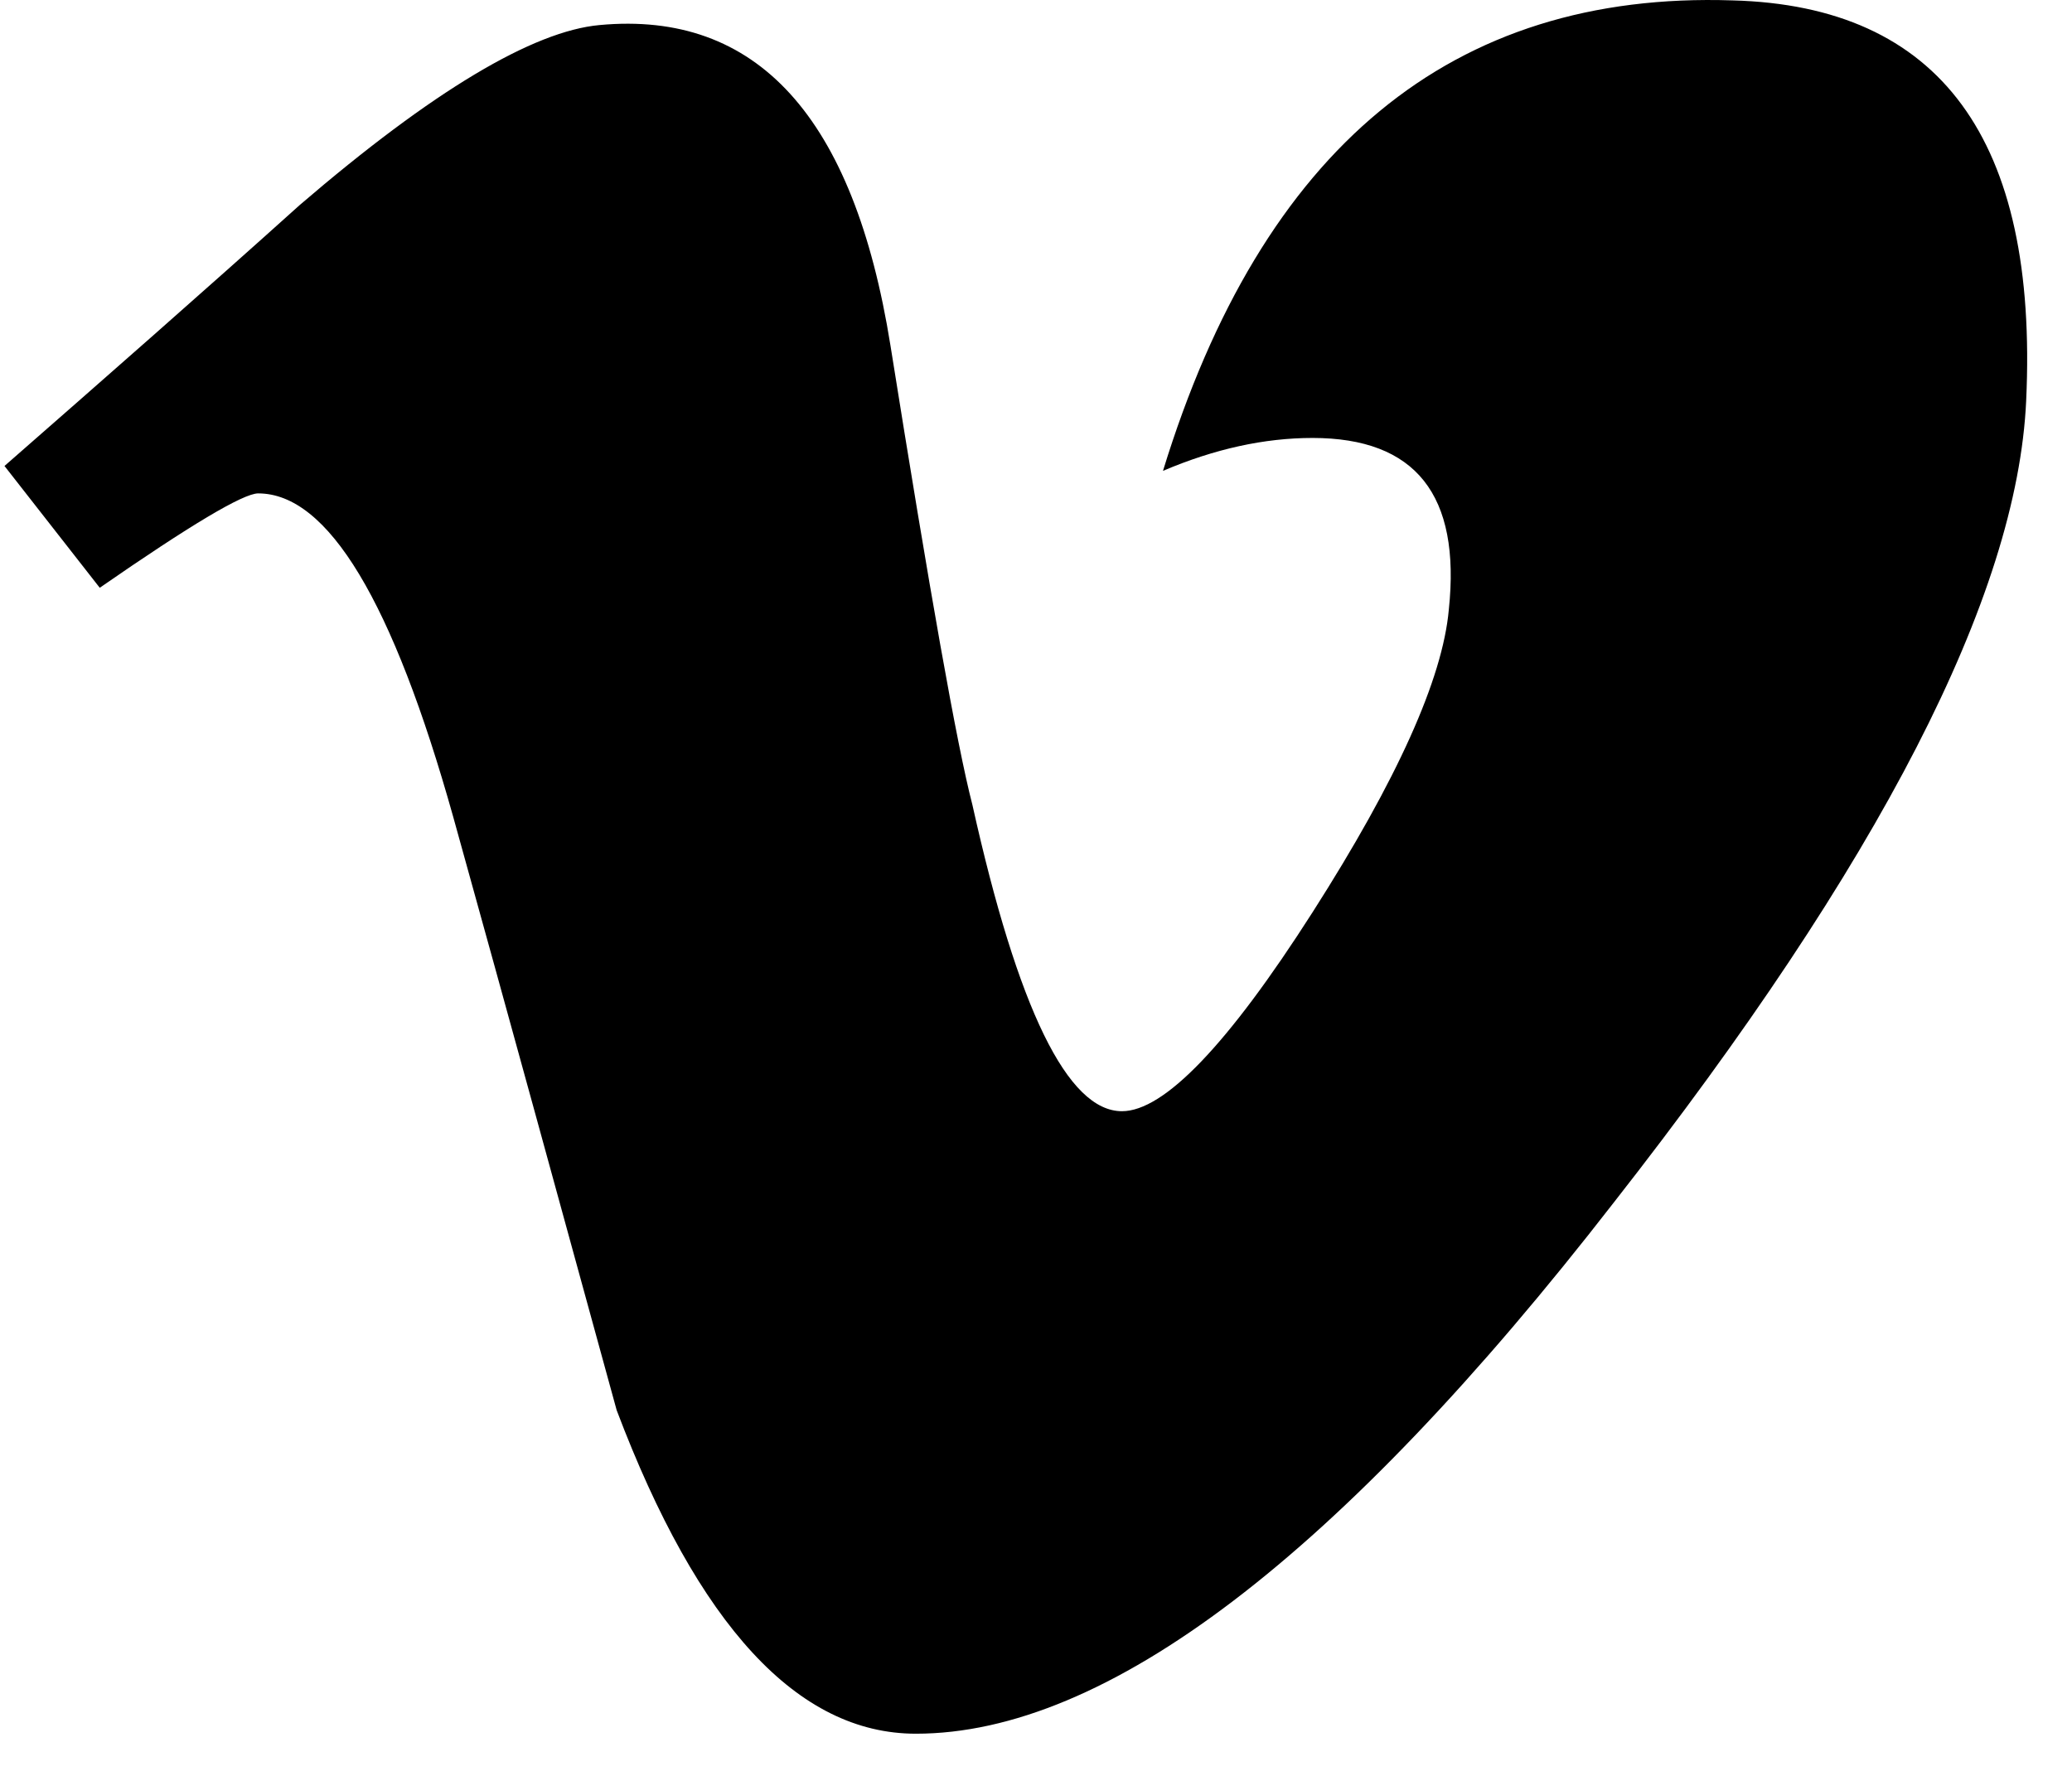
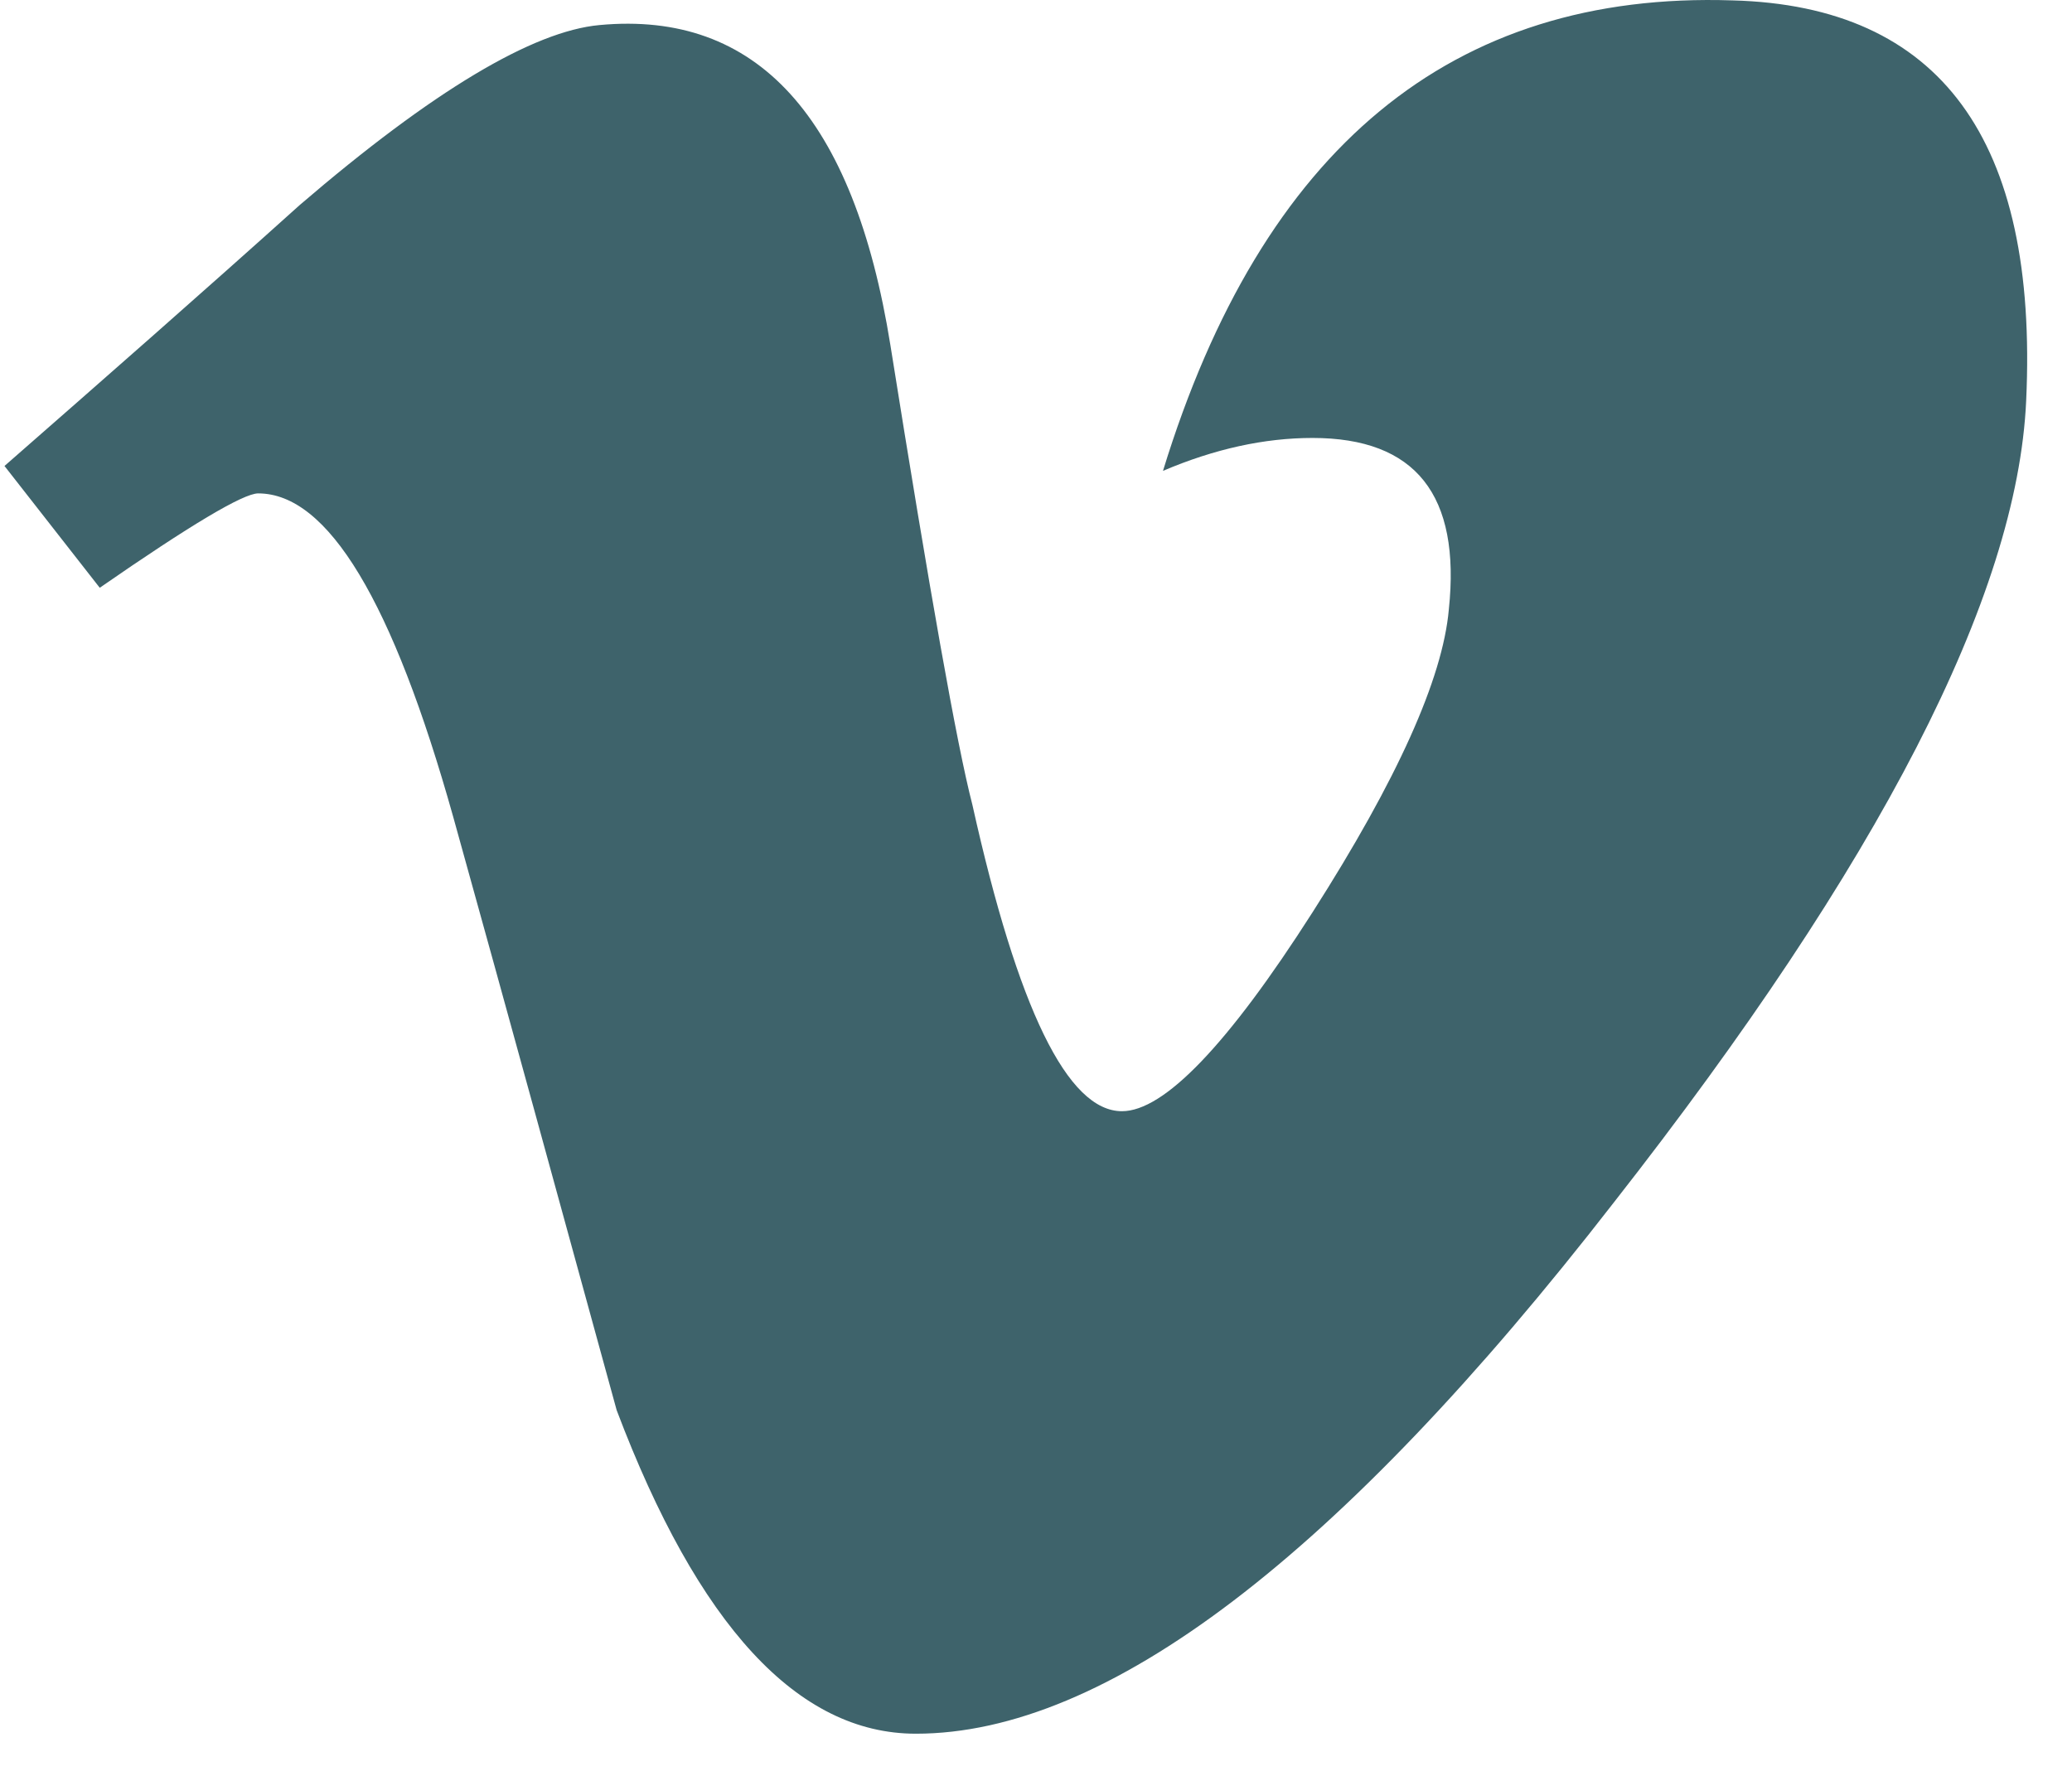
<svg xmlns="http://www.w3.org/2000/svg" width="42" height="36" viewBox="0 0 42 36" fill="none">
-   <path d="M41.071 8.124C40.891 12.081 38.103 17.495 32.715 24.373C27.145 31.554 22.426 35.145 18.564 35.145C16.172 35.145 14.152 32.954 12.5 28.587C11.399 24.575 10.3 20.562 9.187 16.56C7.963 12.193 6.649 10.002 5.233 10.002C4.931 10.002 3.853 10.646 2.022 11.915L0.091 9.446C2.112 7.677 4.113 5.922 6.077 4.155C8.771 1.841 10.805 0.631 12.152 0.508C15.341 0.209 17.307 2.364 18.049 6.999C18.845 11.99 19.396 15.102 19.71 16.312C20.632 20.459 21.643 22.526 22.742 22.526C23.595 22.526 24.888 21.183 26.606 18.493C28.324 15.803 29.243 13.758 29.368 12.357C29.614 10.033 28.695 8.878 26.606 8.878C25.63 8.878 24.618 9.1 23.574 9.545C25.585 2.999 29.435 -0.181 35.118 0.008C39.329 0.119 41.317 2.831 41.071 8.122V8.124Z" fill="black" />
+   <path d="M41.071 8.124C40.891 12.081 38.103 17.495 32.715 24.373C27.145 31.554 22.426 35.145 18.564 35.145C16.172 35.145 14.152 32.954 12.5 28.587C11.399 24.575 10.3 20.562 9.187 16.56C7.963 12.193 6.649 10.002 5.233 10.002C4.931 10.002 3.853 10.646 2.022 11.915L0.091 9.446C2.112 7.677 4.113 5.922 6.077 4.155C8.771 1.841 10.805 0.631 12.152 0.508C15.341 0.209 17.307 2.364 18.049 6.999C18.845 11.99 19.396 15.102 19.71 16.312C20.632 20.459 21.643 22.526 22.742 22.526C23.595 22.526 24.888 21.183 26.606 18.493C28.324 15.803 29.243 13.758 29.368 12.357C29.614 10.033 28.695 8.878 26.606 8.878C25.63 8.878 24.618 9.1 23.574 9.545C25.585 2.999 29.435 -0.181 35.118 0.008C39.329 0.119 41.317 2.831 41.071 8.122V8.124Z" fill="#3e636b" />
</svg>
